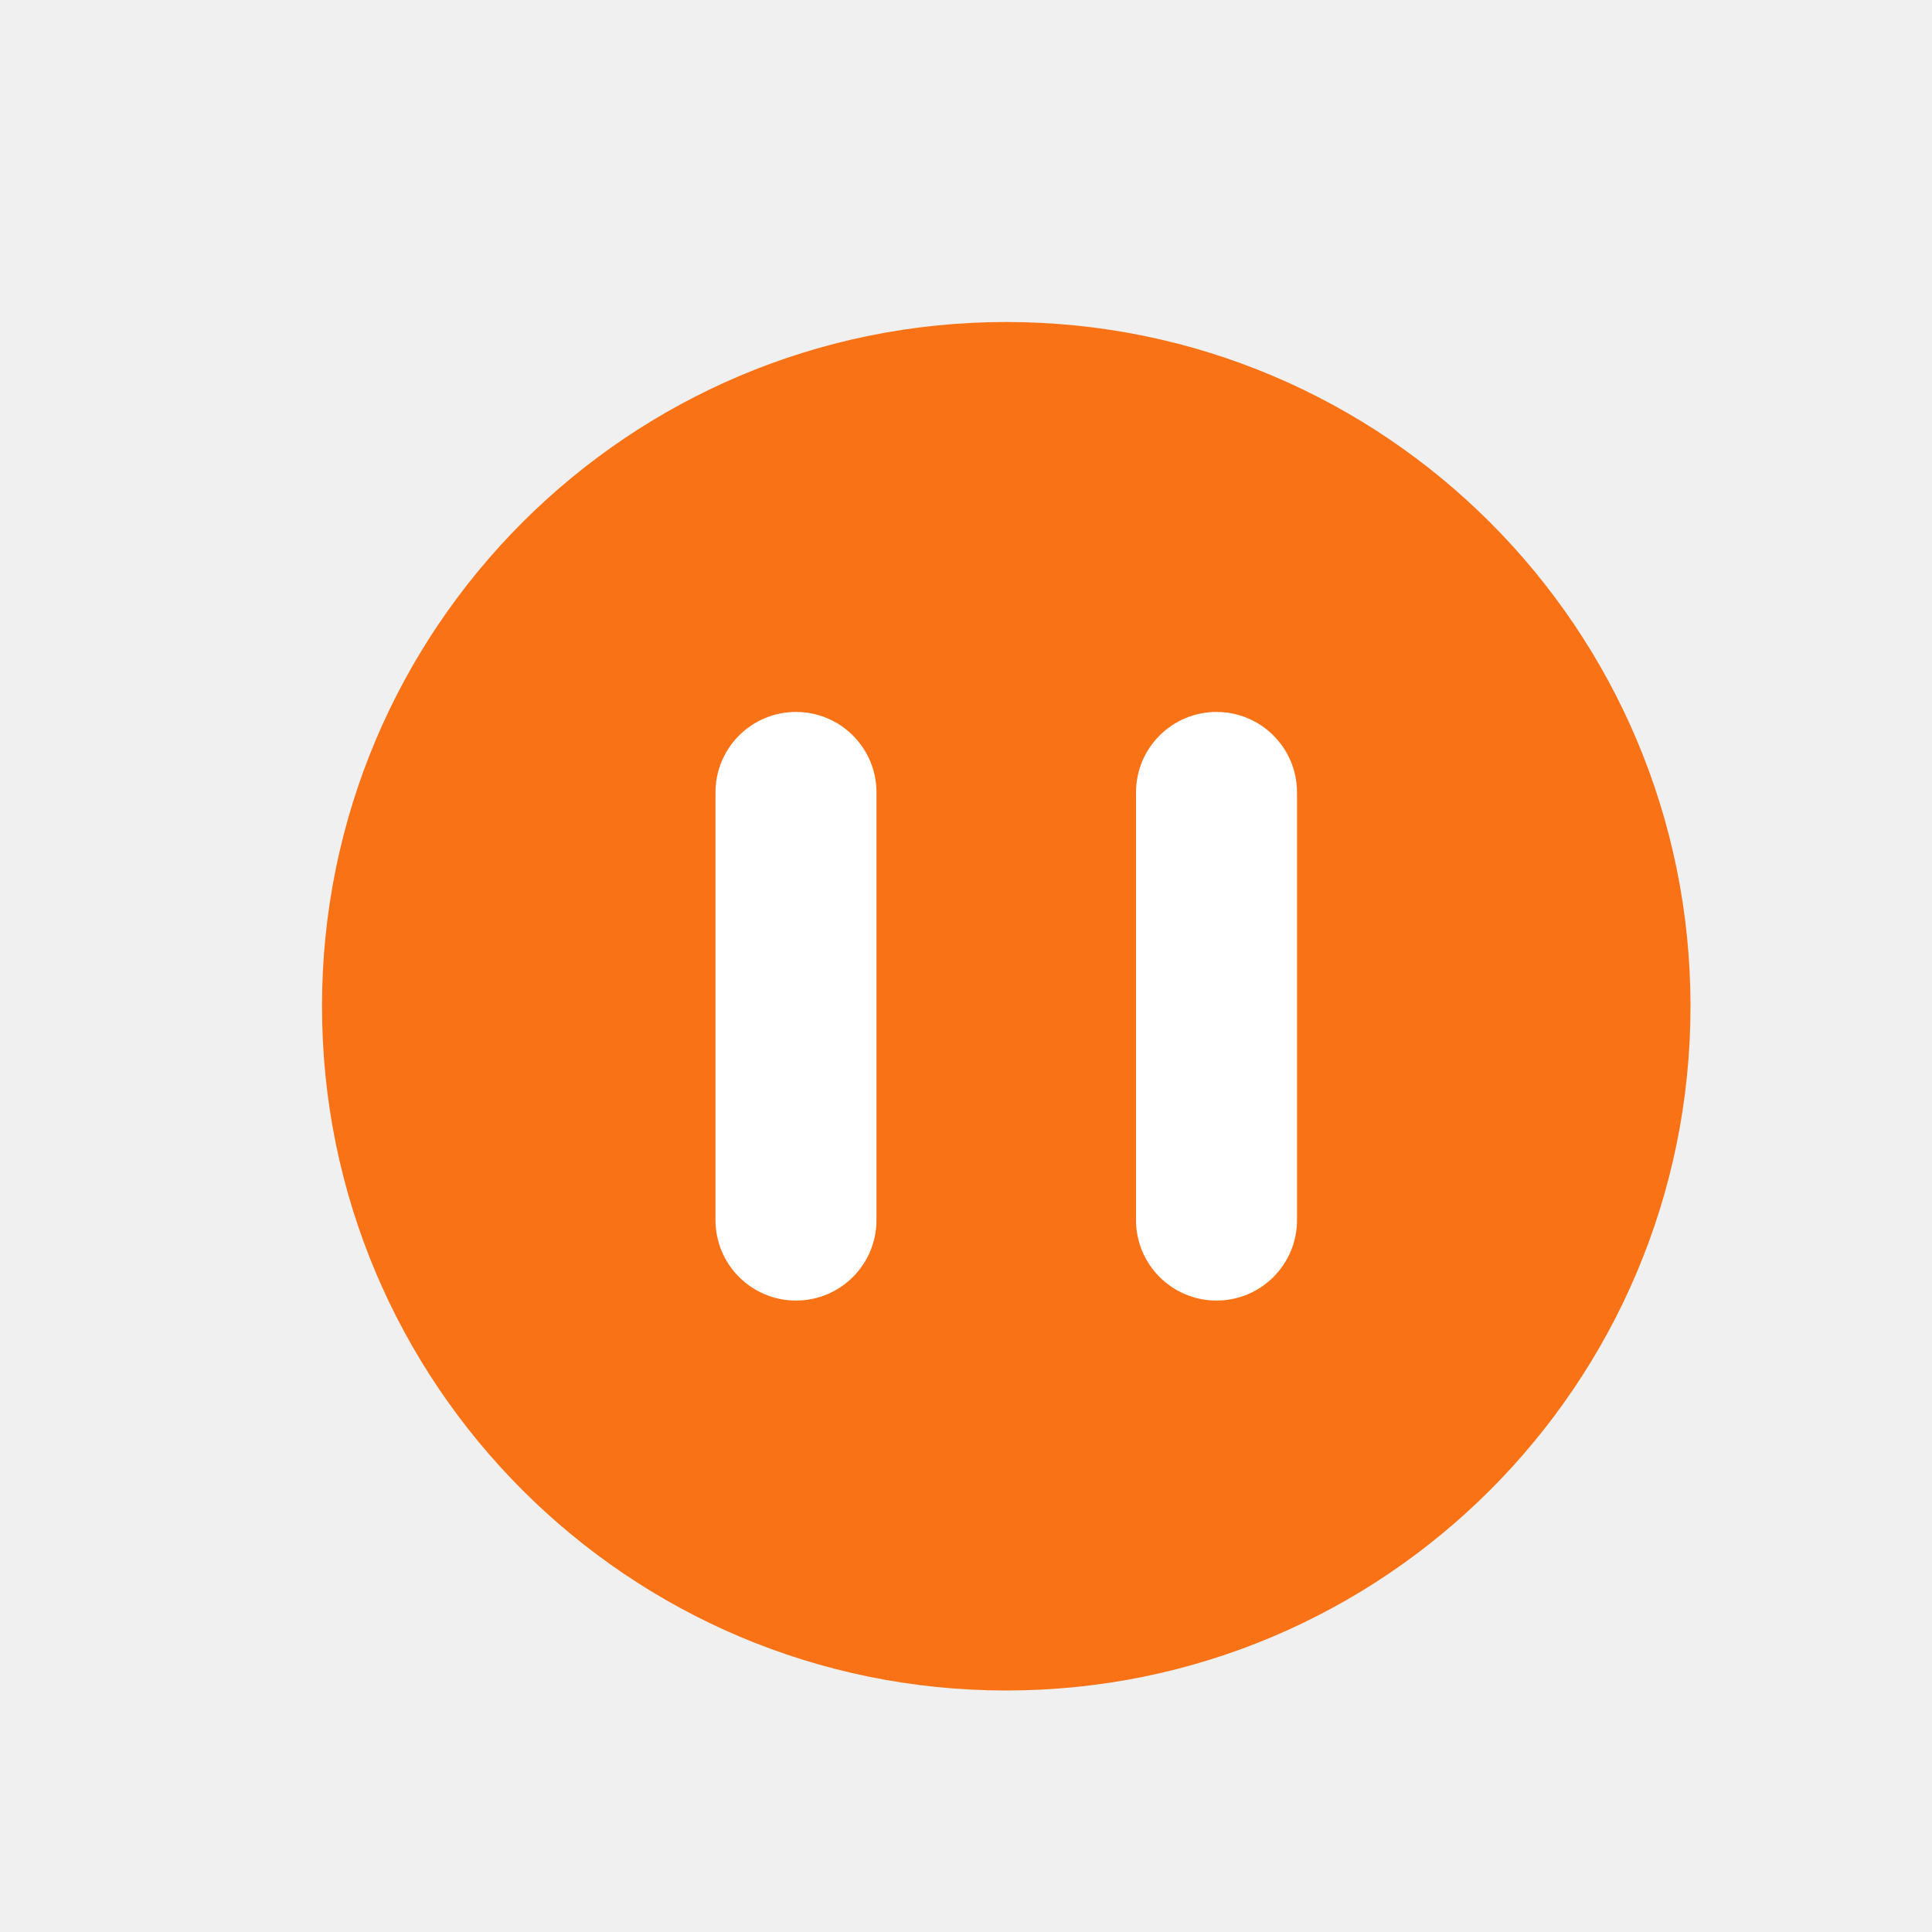
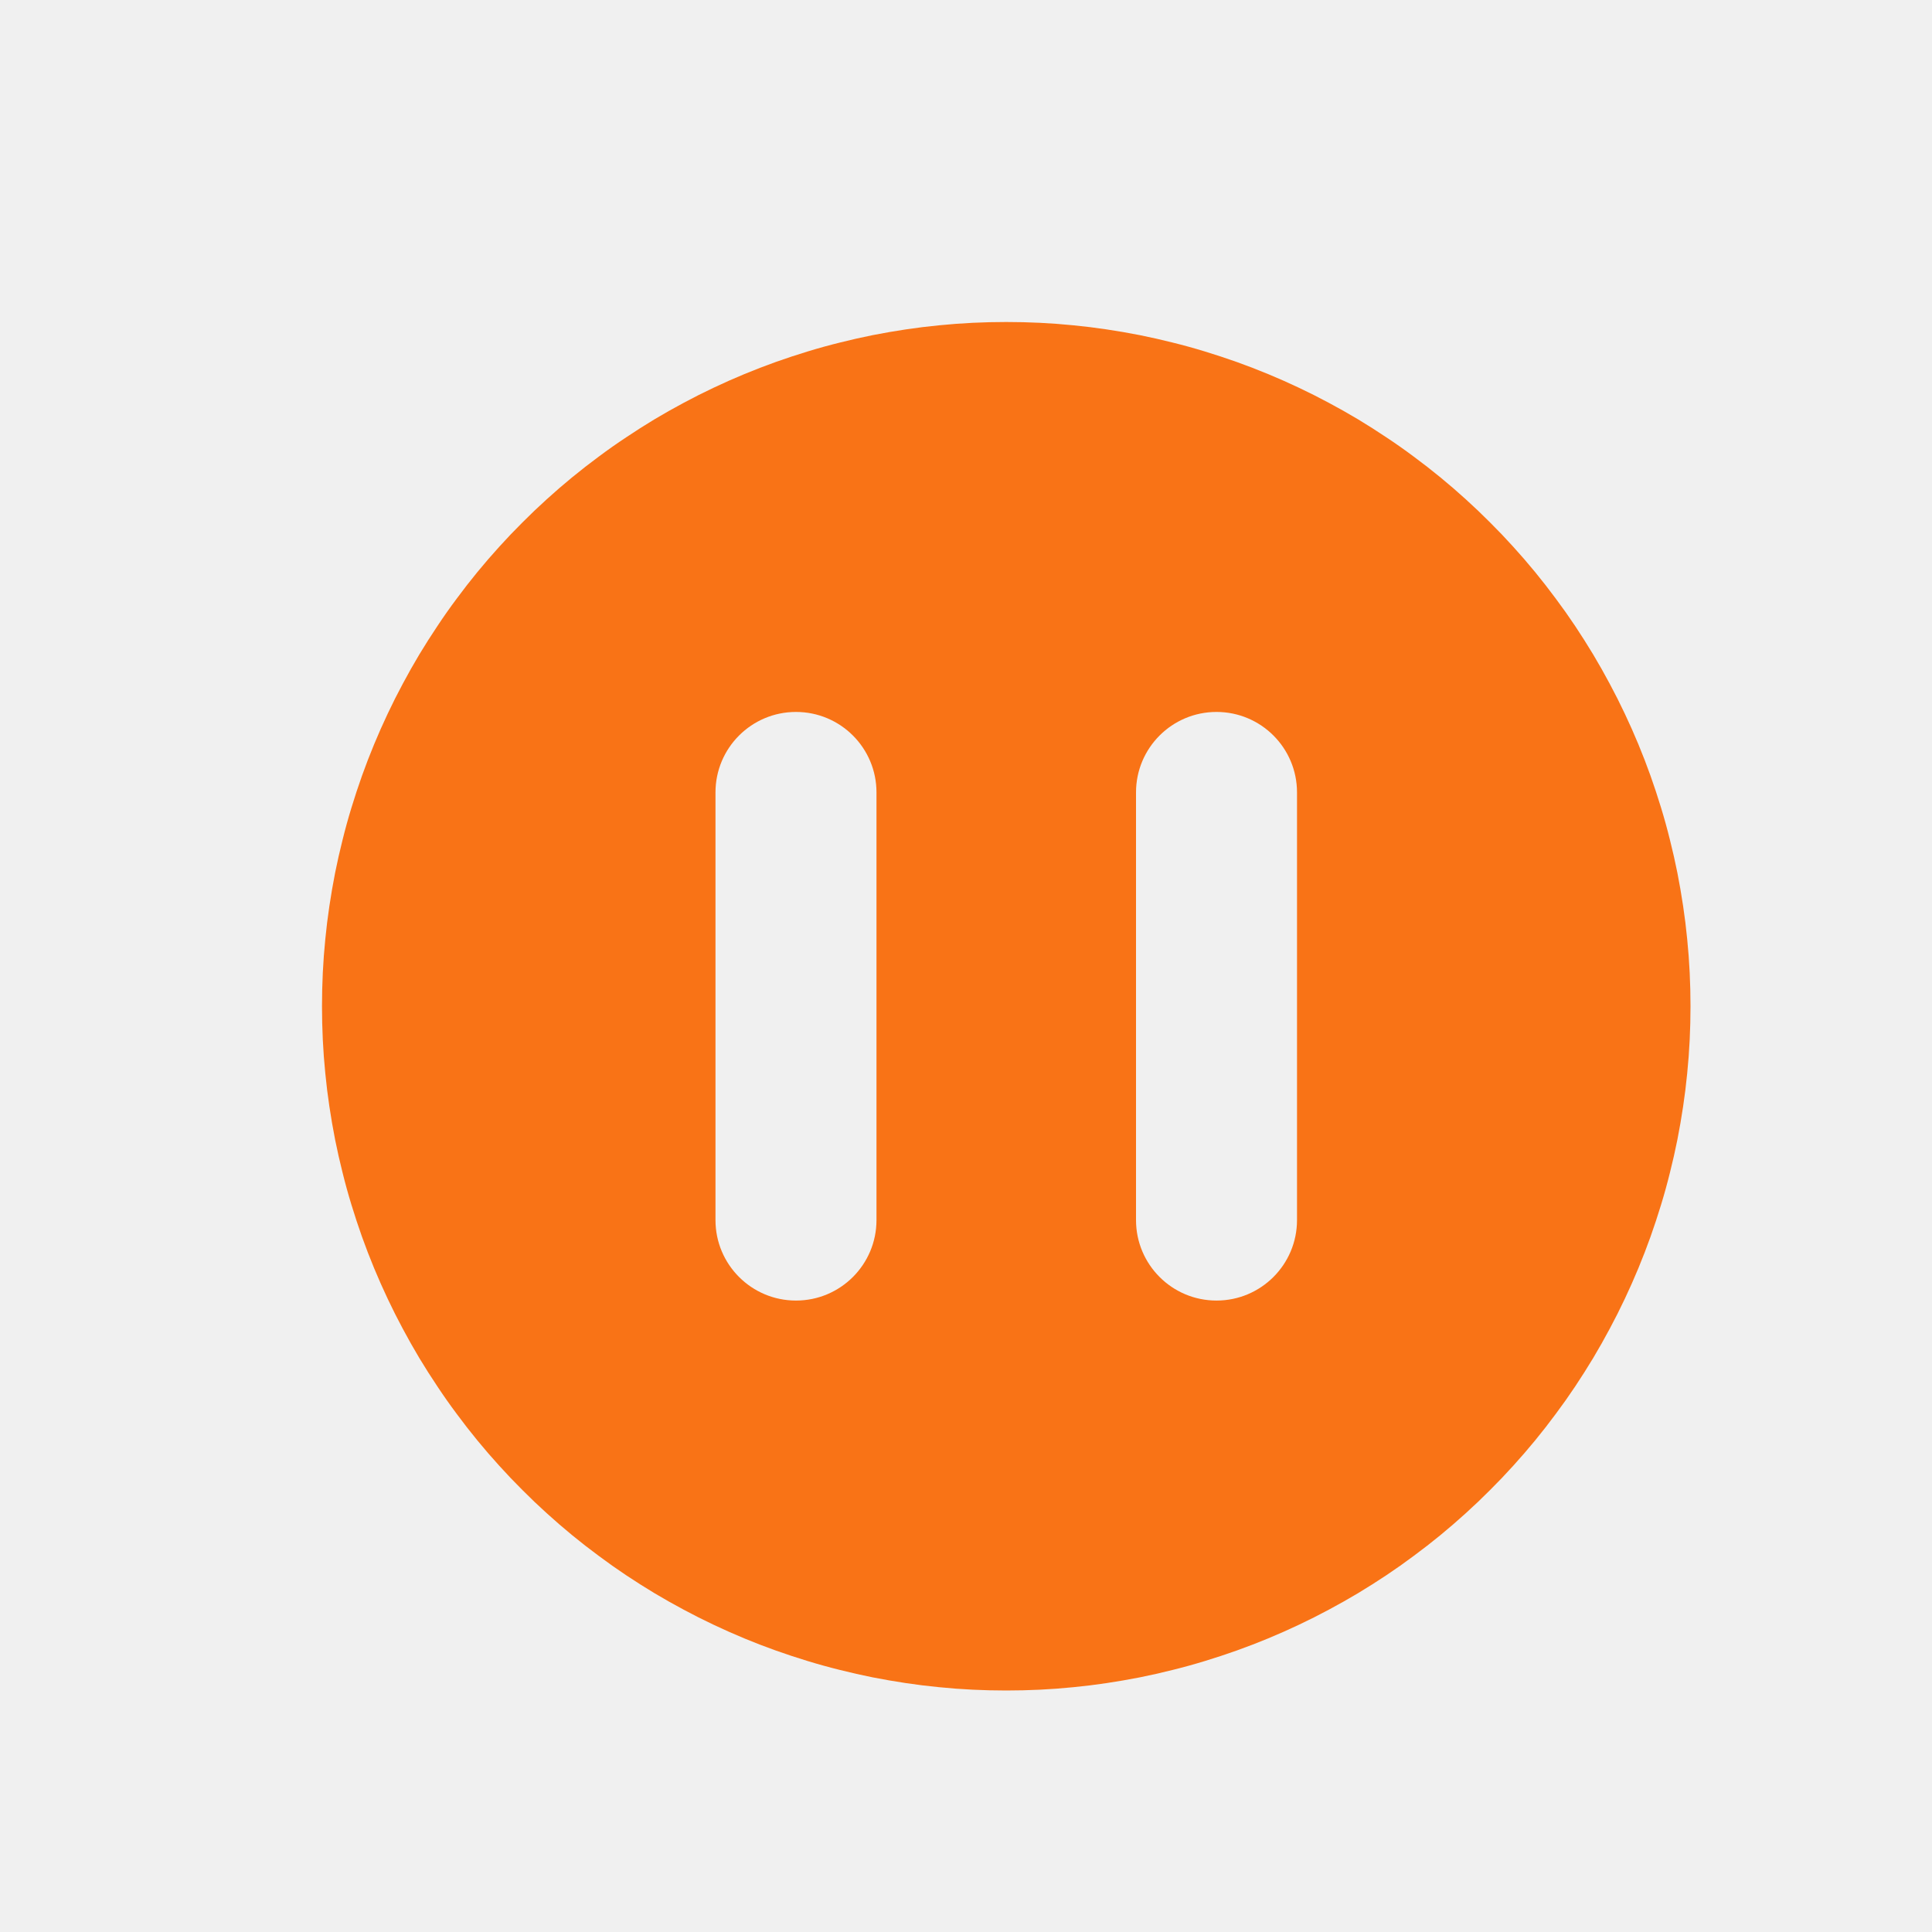
<svg xmlns="http://www.w3.org/2000/svg" fill="none" version="1.1" width="24" height="24" viewBox="0 0 24 24">
  <defs>
    <clipPath id="master_svg0_5445_06676">
      <rect x="0" y="0" width="24" height="24" rx="0" />
    </clipPath>
    <clipPath id="master_svg1_5445_06677">
      <rect x="0" y="0" width="24" height="24" rx="0" />
    </clipPath>
  </defs>
  <g clip-path="url(#master_svg0_5445_06676)">
    <g clip-path="url(#master_svg1_5445_06677)" />
    <g>
      <g>
-         <rect x="4" y="4" width="17" height="17" rx="8.5" fill="#F97316" fill-opacity="1" />
-       </g>
-       <g>
-         <path d="M8.888,9.844C8.888,9.291,9.336,8.844,9.888,8.844C10.44,8.844,10.888,9.291,10.888,9.844L10.888,15.156C10.888,15.709,10.44,16.156,9.888,16.156C9.336,16.156,8.888,15.709,8.888,15.156L8.888,9.844Z" fill-rule="evenodd" fill="#FFFFFF" fill-opacity="1" />
-       </g>
-       <g>
-         <path d="M14.112,9.844C14.112,9.291,14.56,8.844,15.112,8.844C15.664,8.844,16.112,9.291,16.112,9.844L16.112,15.156C16.112,15.709,15.664,16.156,15.112,16.156C14.56,16.156,14.112,15.709,14.112,15.156L14.112,9.844Z" fill-rule="evenodd" fill="#FFFFFF" fill-opacity="1" />
+         <path d="M4,12.5Q4,12.291,4.01,12.083Q4.02,11.875,4.041,11.667Q4.061,11.459,4.092,11.253Q4.123,11.046,4.163,10.842Q4.204,10.637,4.255,10.435Q4.305,10.232,4.366,10.033Q4.427,9.833,4.497,9.636Q4.567,9.44,4.647,9.247Q4.727,9.054,4.816,8.866Q4.905,8.677,5.004,8.493Q5.102,8.309,5.209,8.13Q5.317,7.951,5.433,7.778Q5.548,7.604,5.673,7.437Q5.797,7.269,5.929,7.108Q6.062,6.946,6.202,6.792Q6.342,6.637,6.49,6.49Q6.637,6.342,6.792,6.202Q6.946,6.062,7.108,5.929Q7.269,5.797,7.437,5.673Q7.604,5.548,7.778,5.433Q7.951,5.317,8.13,5.209Q8.309,5.102,8.493,5.004Q8.677,4.905,8.866,4.816Q9.054,4.727,9.247,4.647Q9.44,4.567,9.636,4.497Q9.833,4.427,10.033,4.366Q10.232,4.305,10.435,4.255Q10.637,4.204,10.842,4.163Q11.046,4.123,11.253,4.092Q11.459,4.061,11.667,4.041Q11.875,4.02,12.083,4.01Q12.291,4,12.5,4Q12.709,4,12.917,4.01Q13.125,4.02,13.333,4.041Q13.541,4.061,13.747,4.092Q13.954,4.123,14.158,4.163Q14.363,4.204,14.565,4.255Q14.768,4.305,14.967,4.366Q15.167,4.427,15.364,4.497Q15.56,4.567,15.753,4.647Q15.946,4.727,16.134,4.816Q16.323,4.905,16.507,5.004Q16.691,5.102,16.87,5.209Q17.049,5.317,17.222,5.433Q17.396,5.548,17.563,5.673Q17.731,5.797,17.892,5.929Q18.054,6.062,18.208,6.202Q18.363,6.342,18.51,6.49Q18.658,6.637,18.798,6.792Q18.938,6.946,19.071,7.108Q19.203,7.269,19.327,7.437Q19.452,7.604,19.568,7.778Q19.683,7.951,19.791,8.13Q19.898,8.309,19.996,8.493Q20.095,8.677,20.184,8.866Q20.273,9.054,20.353,9.247Q20.433,9.44,20.503,9.636Q20.573,9.833,20.634,10.033Q20.695,10.232,20.745,10.435Q20.796,10.637,20.837,10.842Q20.877,11.046,20.908,11.253Q20.939,11.459,20.959,11.667Q20.98,11.875,20.99,12.083Q21,12.291,21,12.5Q21,12.709,20.99,12.917Q20.98,13.125,20.959,13.333Q20.939,13.541,20.908,13.747Q20.877,13.954,20.837,14.158Q20.796,14.363,20.745,14.565Q20.695,14.768,20.634,14.967Q20.573,15.167,20.503,15.364Q20.433,15.56,20.353,15.753Q20.273,15.946,20.184,16.134Q20.095,16.323,19.996,16.507Q19.898,16.691,19.791,16.87Q19.683,17.049,19.568,17.222Q19.452,17.396,19.327,17.563Q19.203,17.731,19.071,17.892Q18.938,18.054,18.798,18.208Q18.658,18.363,18.51,18.51Q18.363,18.658,18.208,18.798Q18.054,18.938,17.892,19.071Q17.731,19.203,17.563,19.327Q17.396,19.452,17.222,19.568Q17.049,19.683,16.87,19.791Q16.691,19.898,16.507,19.996Q16.323,20.095,16.134,20.184Q15.946,20.273,15.753,20.353Q15.56,20.433,15.364,20.503Q15.167,20.573,14.967,20.634Q14.768,20.695,14.565,20.745Q14.363,20.796,14.158,20.837Q13.954,20.877,13.747,20.908Q13.541,20.939,13.333,20.959Q13.125,20.98,12.917,20.99Q12.709,21,12.5,21Q12.291,21,12.083,20.99Q11.875,20.98,11.667,20.959Q11.459,20.939,11.253,20.908Q11.046,20.877,10.842,20.837Q10.637,20.796,10.435,20.745Q10.232,20.695,10.033,20.634Q9.833,20.573,9.636,20.503Q9.44,20.433,9.247,20.353Q9.054,20.273,8.866,20.184Q8.677,20.095,8.493,19.996Q8.309,19.898,8.13,19.791Q7.951,19.683,7.778,19.568Q7.604,19.452,7.437,19.327Q7.269,19.203,7.108,19.071Q6.946,18.938,6.792,18.798Q6.637,18.658,6.49,18.51Q6.342,18.363,6.202,18.208Q6.062,18.054,5.929,17.892Q5.797,17.731,5.673,17.563Q5.548,17.396,5.433,17.222Q5.317,17.049,5.209,16.87Q5.102,16.691,5.004,16.507Q4.905,16.323,4.816,16.134Q4.727,15.946,4.647,15.753Q4.567,15.56,4.497,15.364Q4.427,15.167,4.366,14.967Q4.305,14.768,4.255,14.565Q4.204,14.363,4.163,14.158Q4.123,13.954,4.092,13.747Q4.061,13.541,4.041,13.333Q4.02,13.125,4.01,12.917Q4,12.709,4,12.5ZM8.888,9.844C8.888,9.291,9.336,8.844,9.888,8.844C10.44,8.844,10.888,9.291,10.888,9.844L10.888,15.156C10.888,15.709,10.44,16.156,9.888,16.156C9.336,16.156,8.888,15.709,8.888,15.156L8.888,9.844ZM15.112,8.844C14.56,8.844,14.112,9.291,14.112,9.844L14.112,15.156C14.112,15.709,14.56,16.156,15.112,16.156C15.664,16.156,16.112,15.709,16.112,15.156L16.112,9.844C16.112,9.291,15.664,8.844,15.112,8.844Z" fill-rule="evenodd" fill="#F97316" fill-opacity="1" />
      </g>
    </g>
  </g>
</svg>
